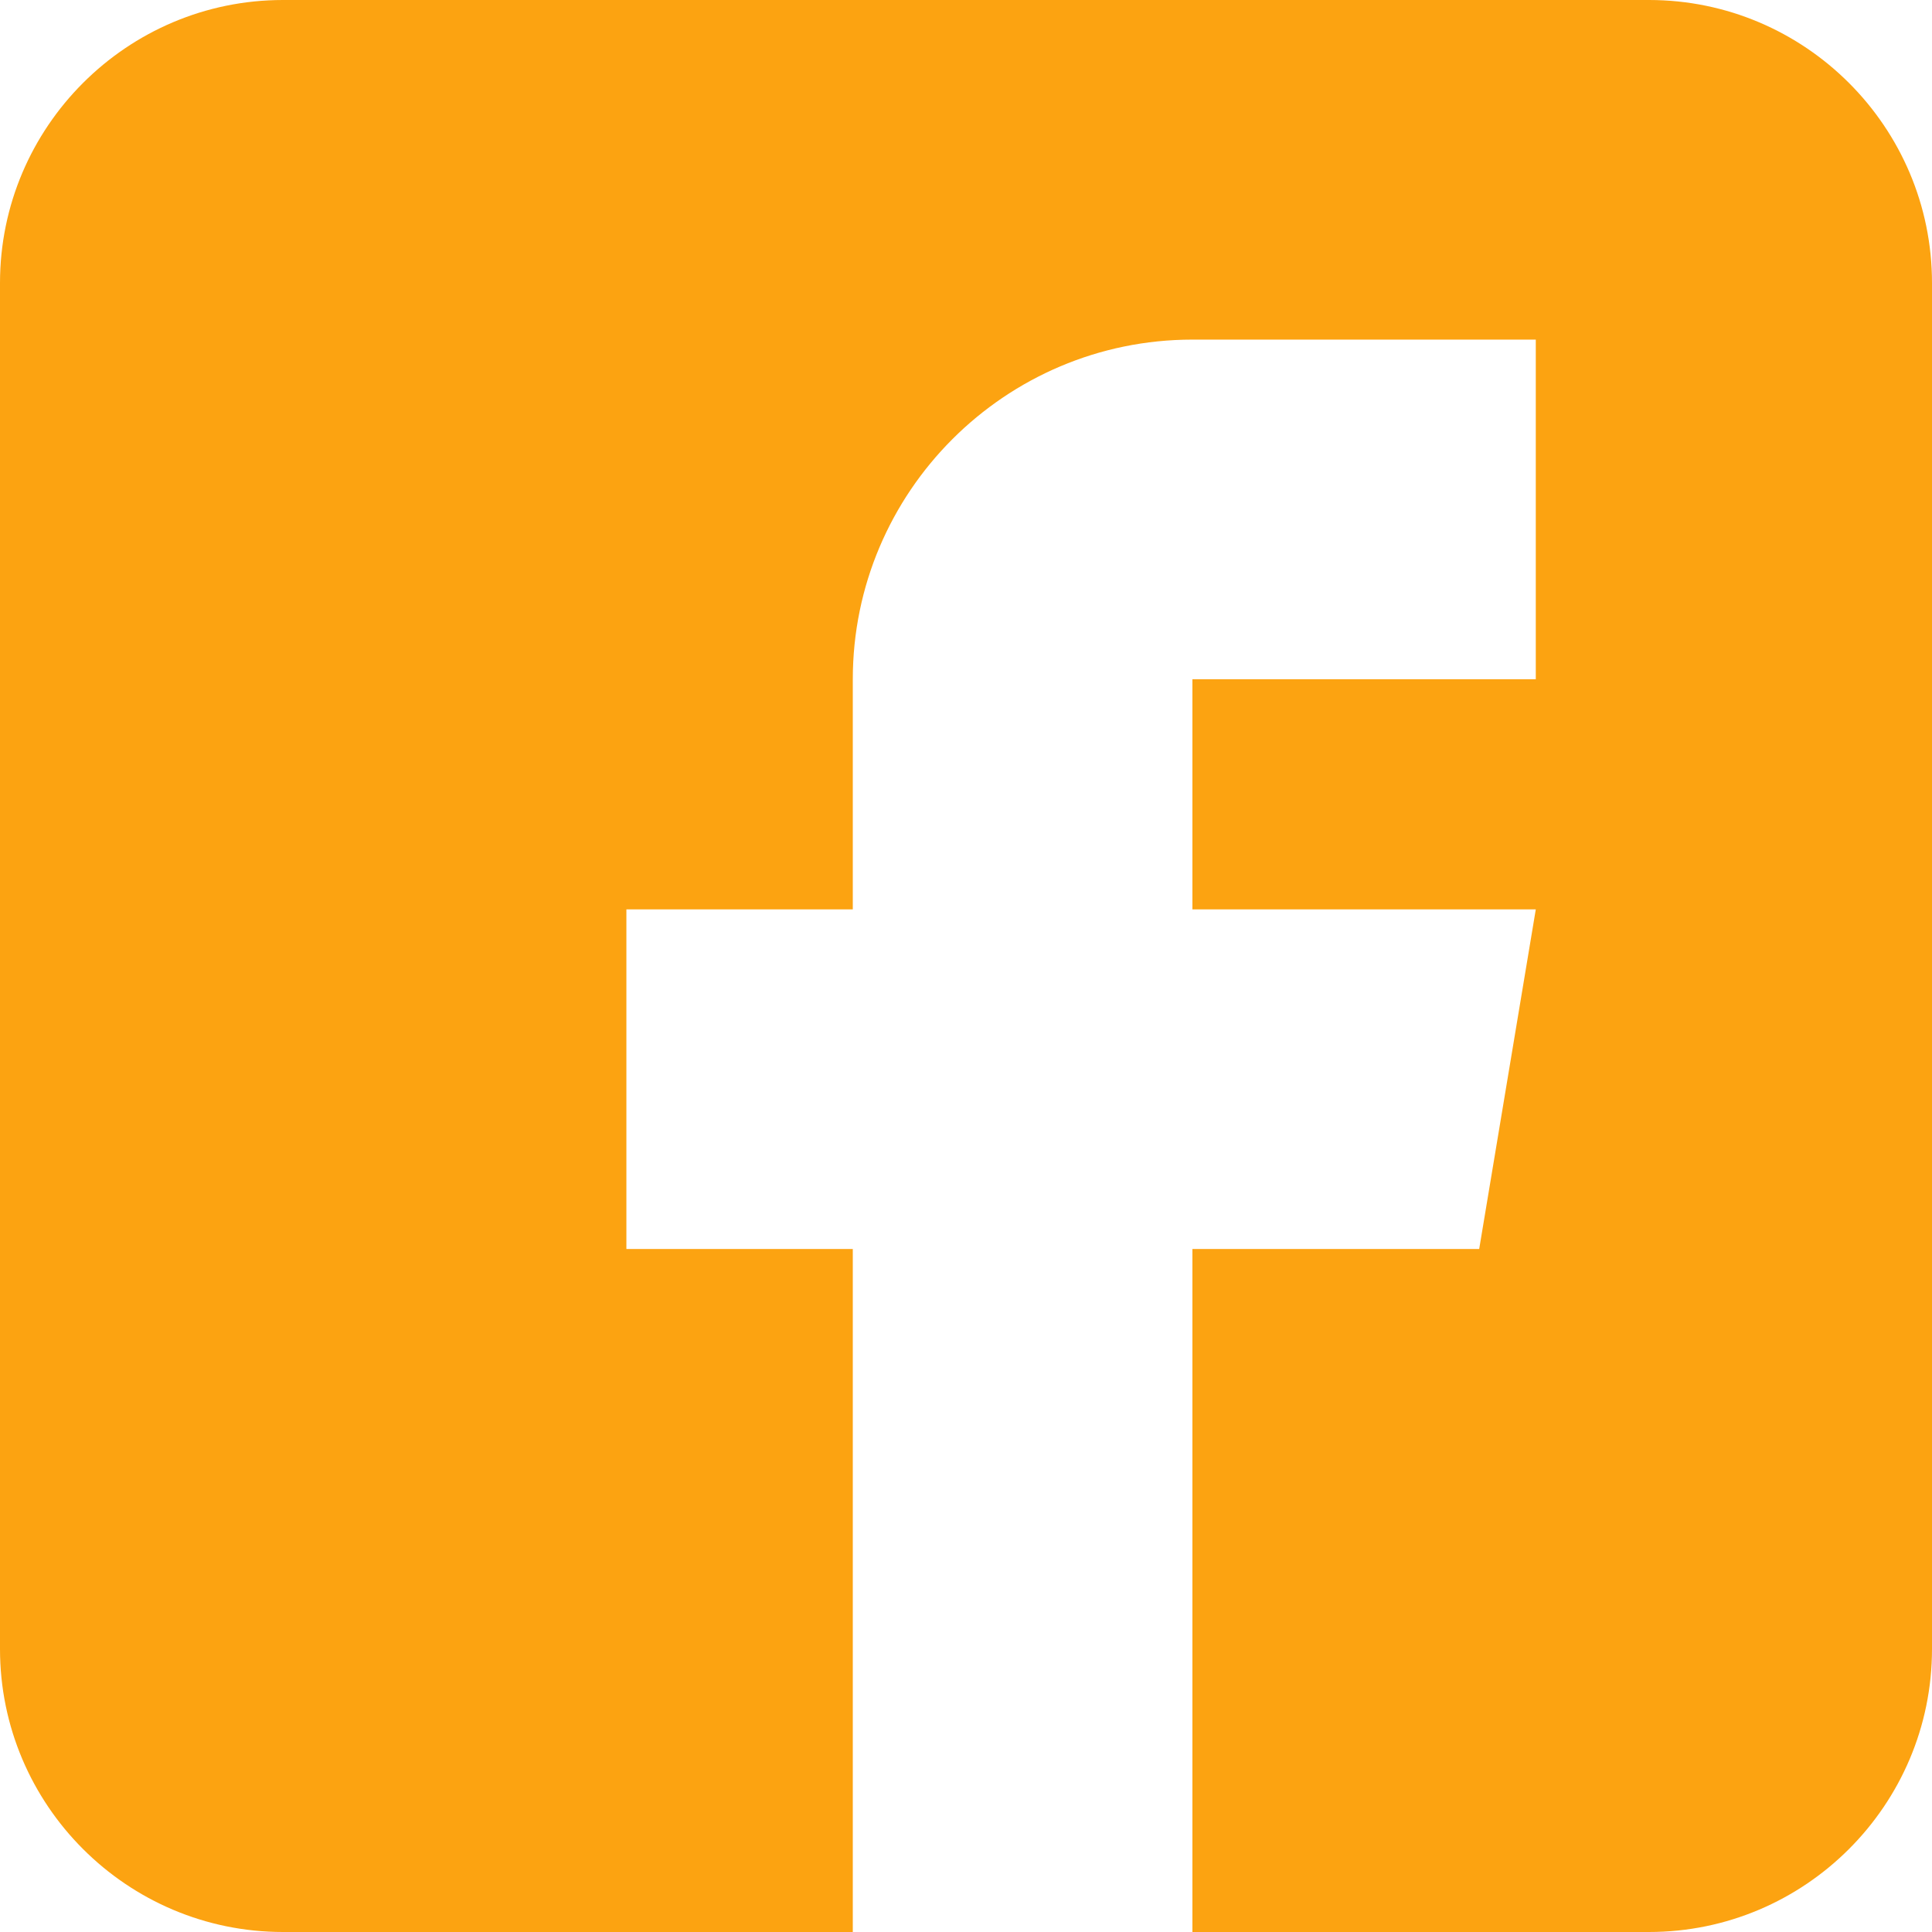
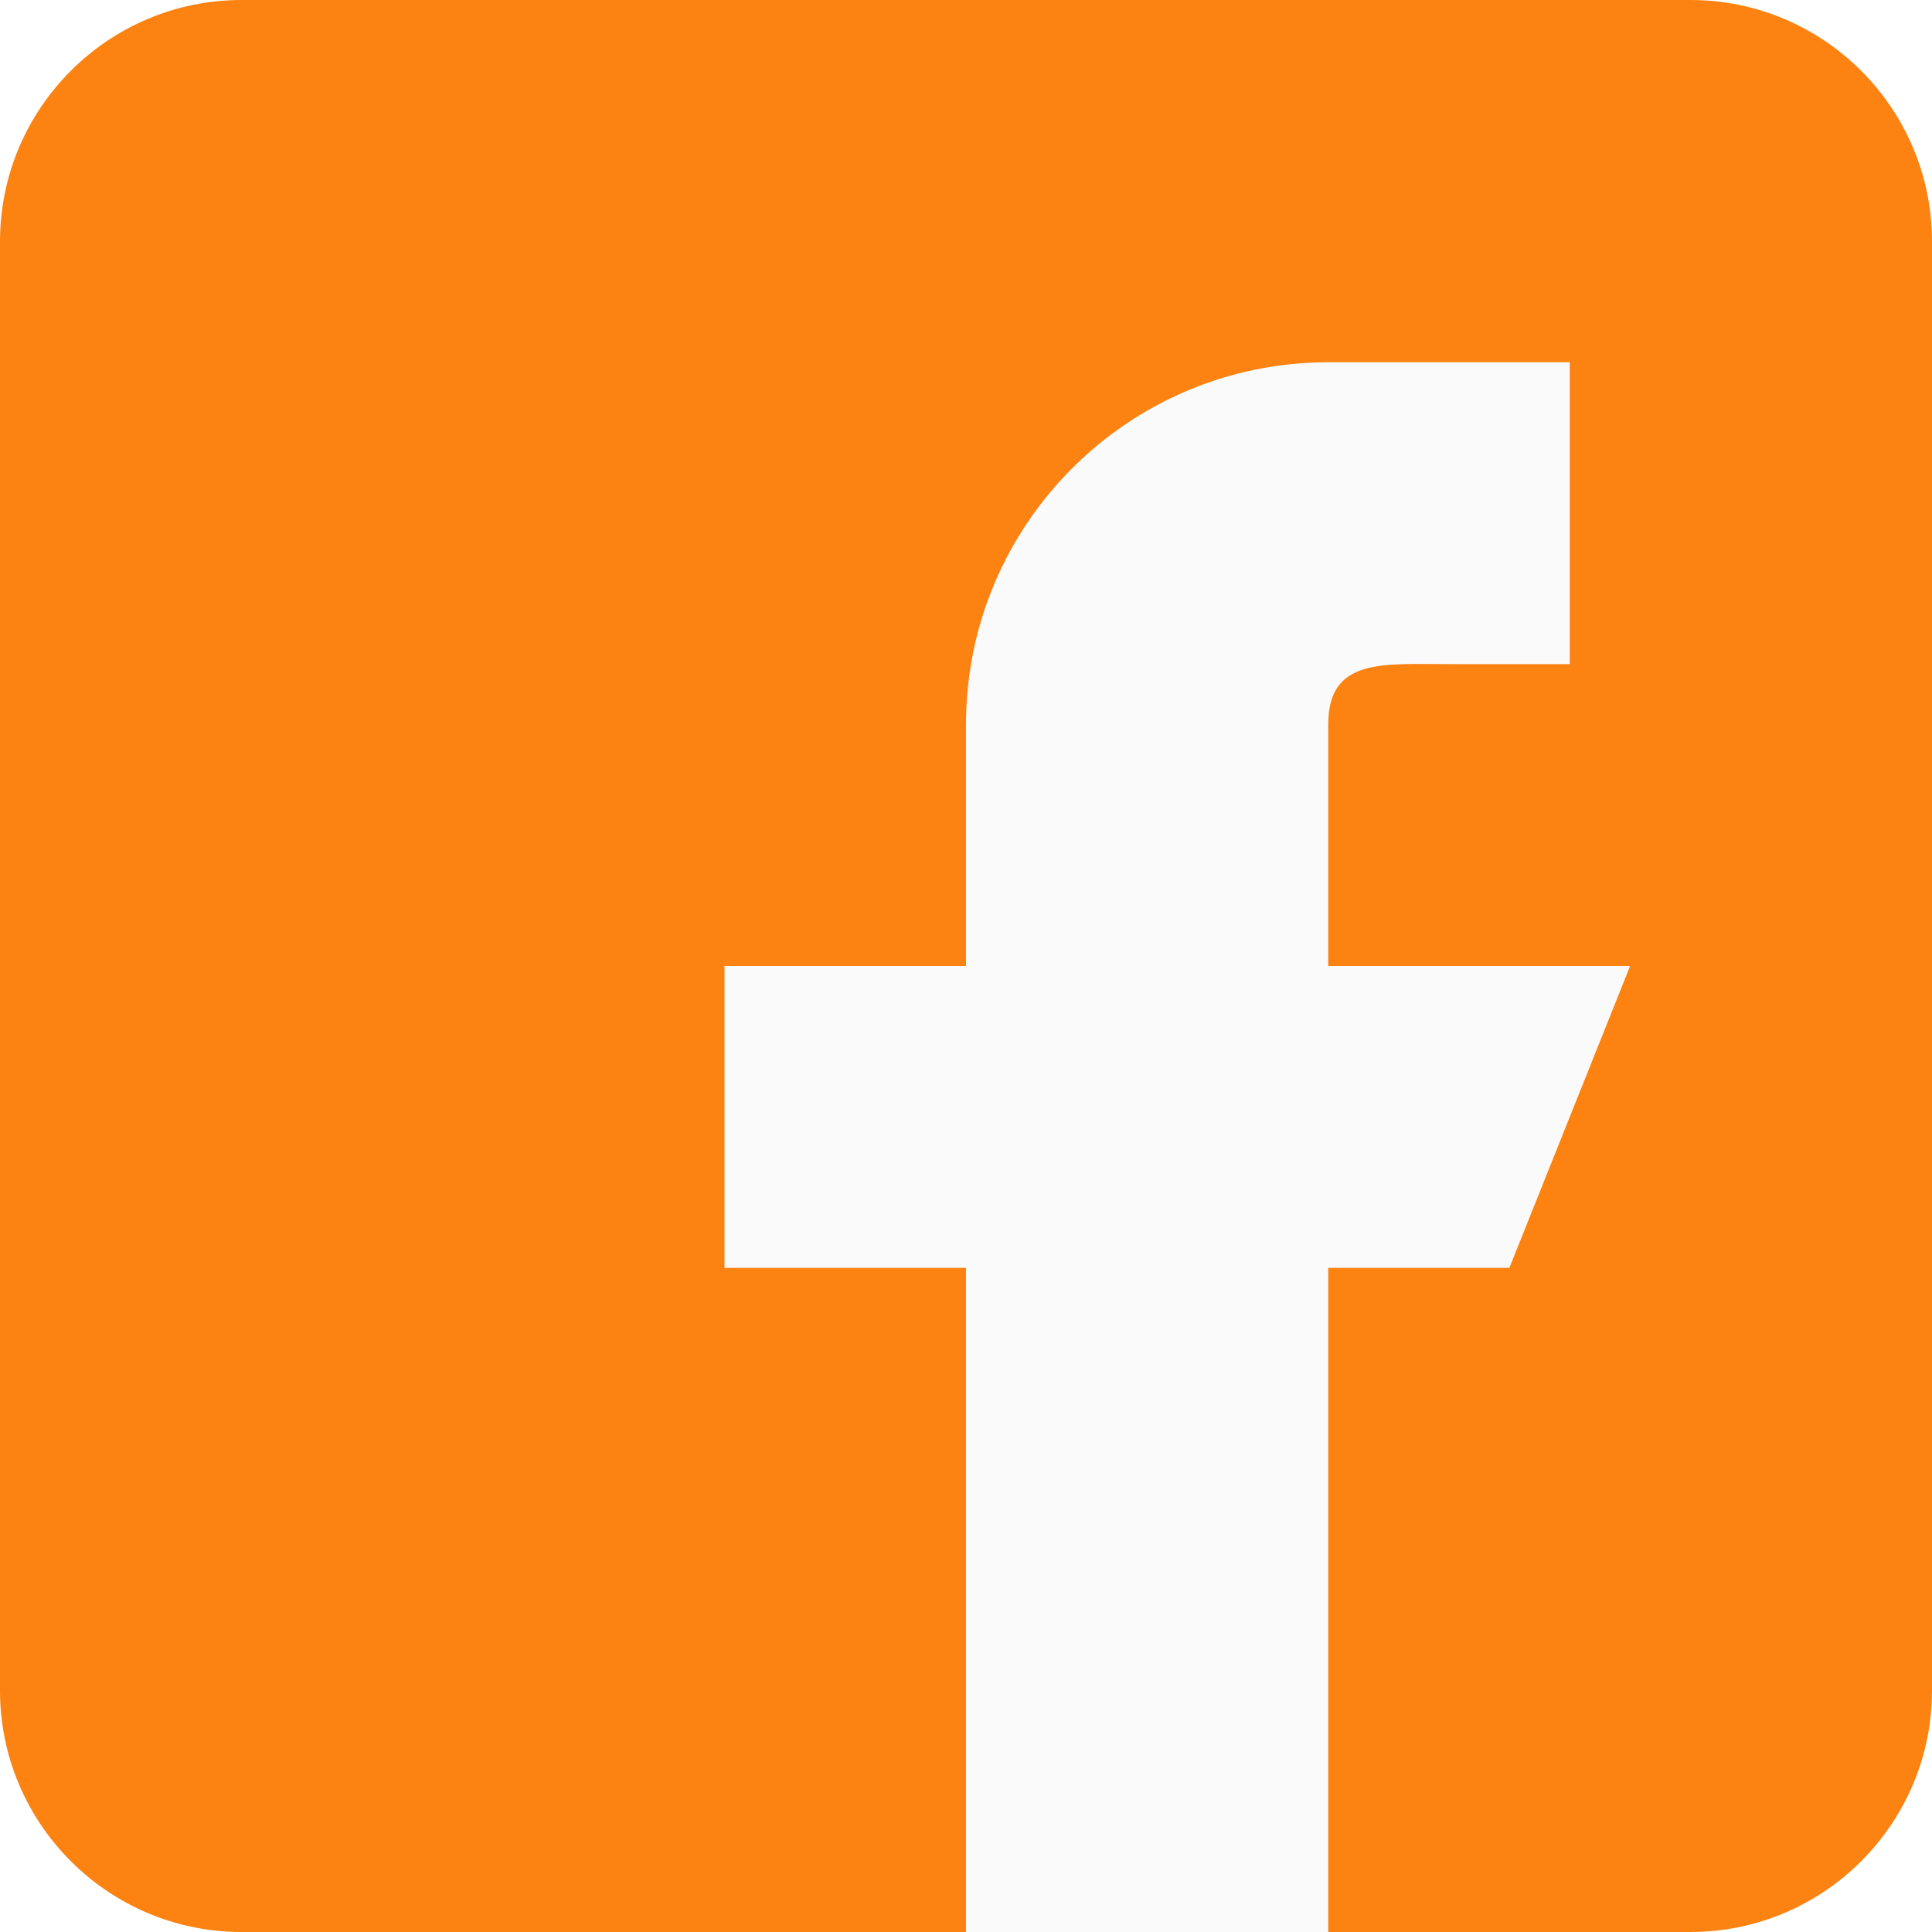
<svg xmlns="http://www.w3.org/2000/svg" version="1.1" width="512" height="512" x="0" y="0" viewBox="0 0 512 512" style="enable-background:new 0 0 512 512" xml:space="preserve" class="">
  <g>
-     <path d="M437 0H75C33.648 0 0 33.648 0 75v362c0 41.352 33.648 75 75 75h151V331h-60v-90h60v-61c0-49.629 40.371-90 90-90h91v90h-91v61h91l-15 90h-76v181h121c41.352 0 75-33.648 75-75V75c0-41.352-33.648-75-75-75zm0 0" fill="#fca311" opacity="1" data-original="#000000" class="" />
+     <path d="M448 0H64C28.704 0 0 28.704 0 64v384c0 35.296 28.704 64 64 64h384c35.296 0 64-28.704 64-64V64c0-35.296-28.704-64-64-64z" style="" fill="#fc8211" data-original="#1976d2" opacity="1" class="" />
+     <path d="M432 256h-80v-64c0-17.664 14.336-16 32-16h32V96h-64c-53.024 0-96 42.976-96 96v64h-64v80h64v176h96V336h48l32-80z" style="" fill="#fafafa" data-original="#fafafa" />
  </g>
</svg>
